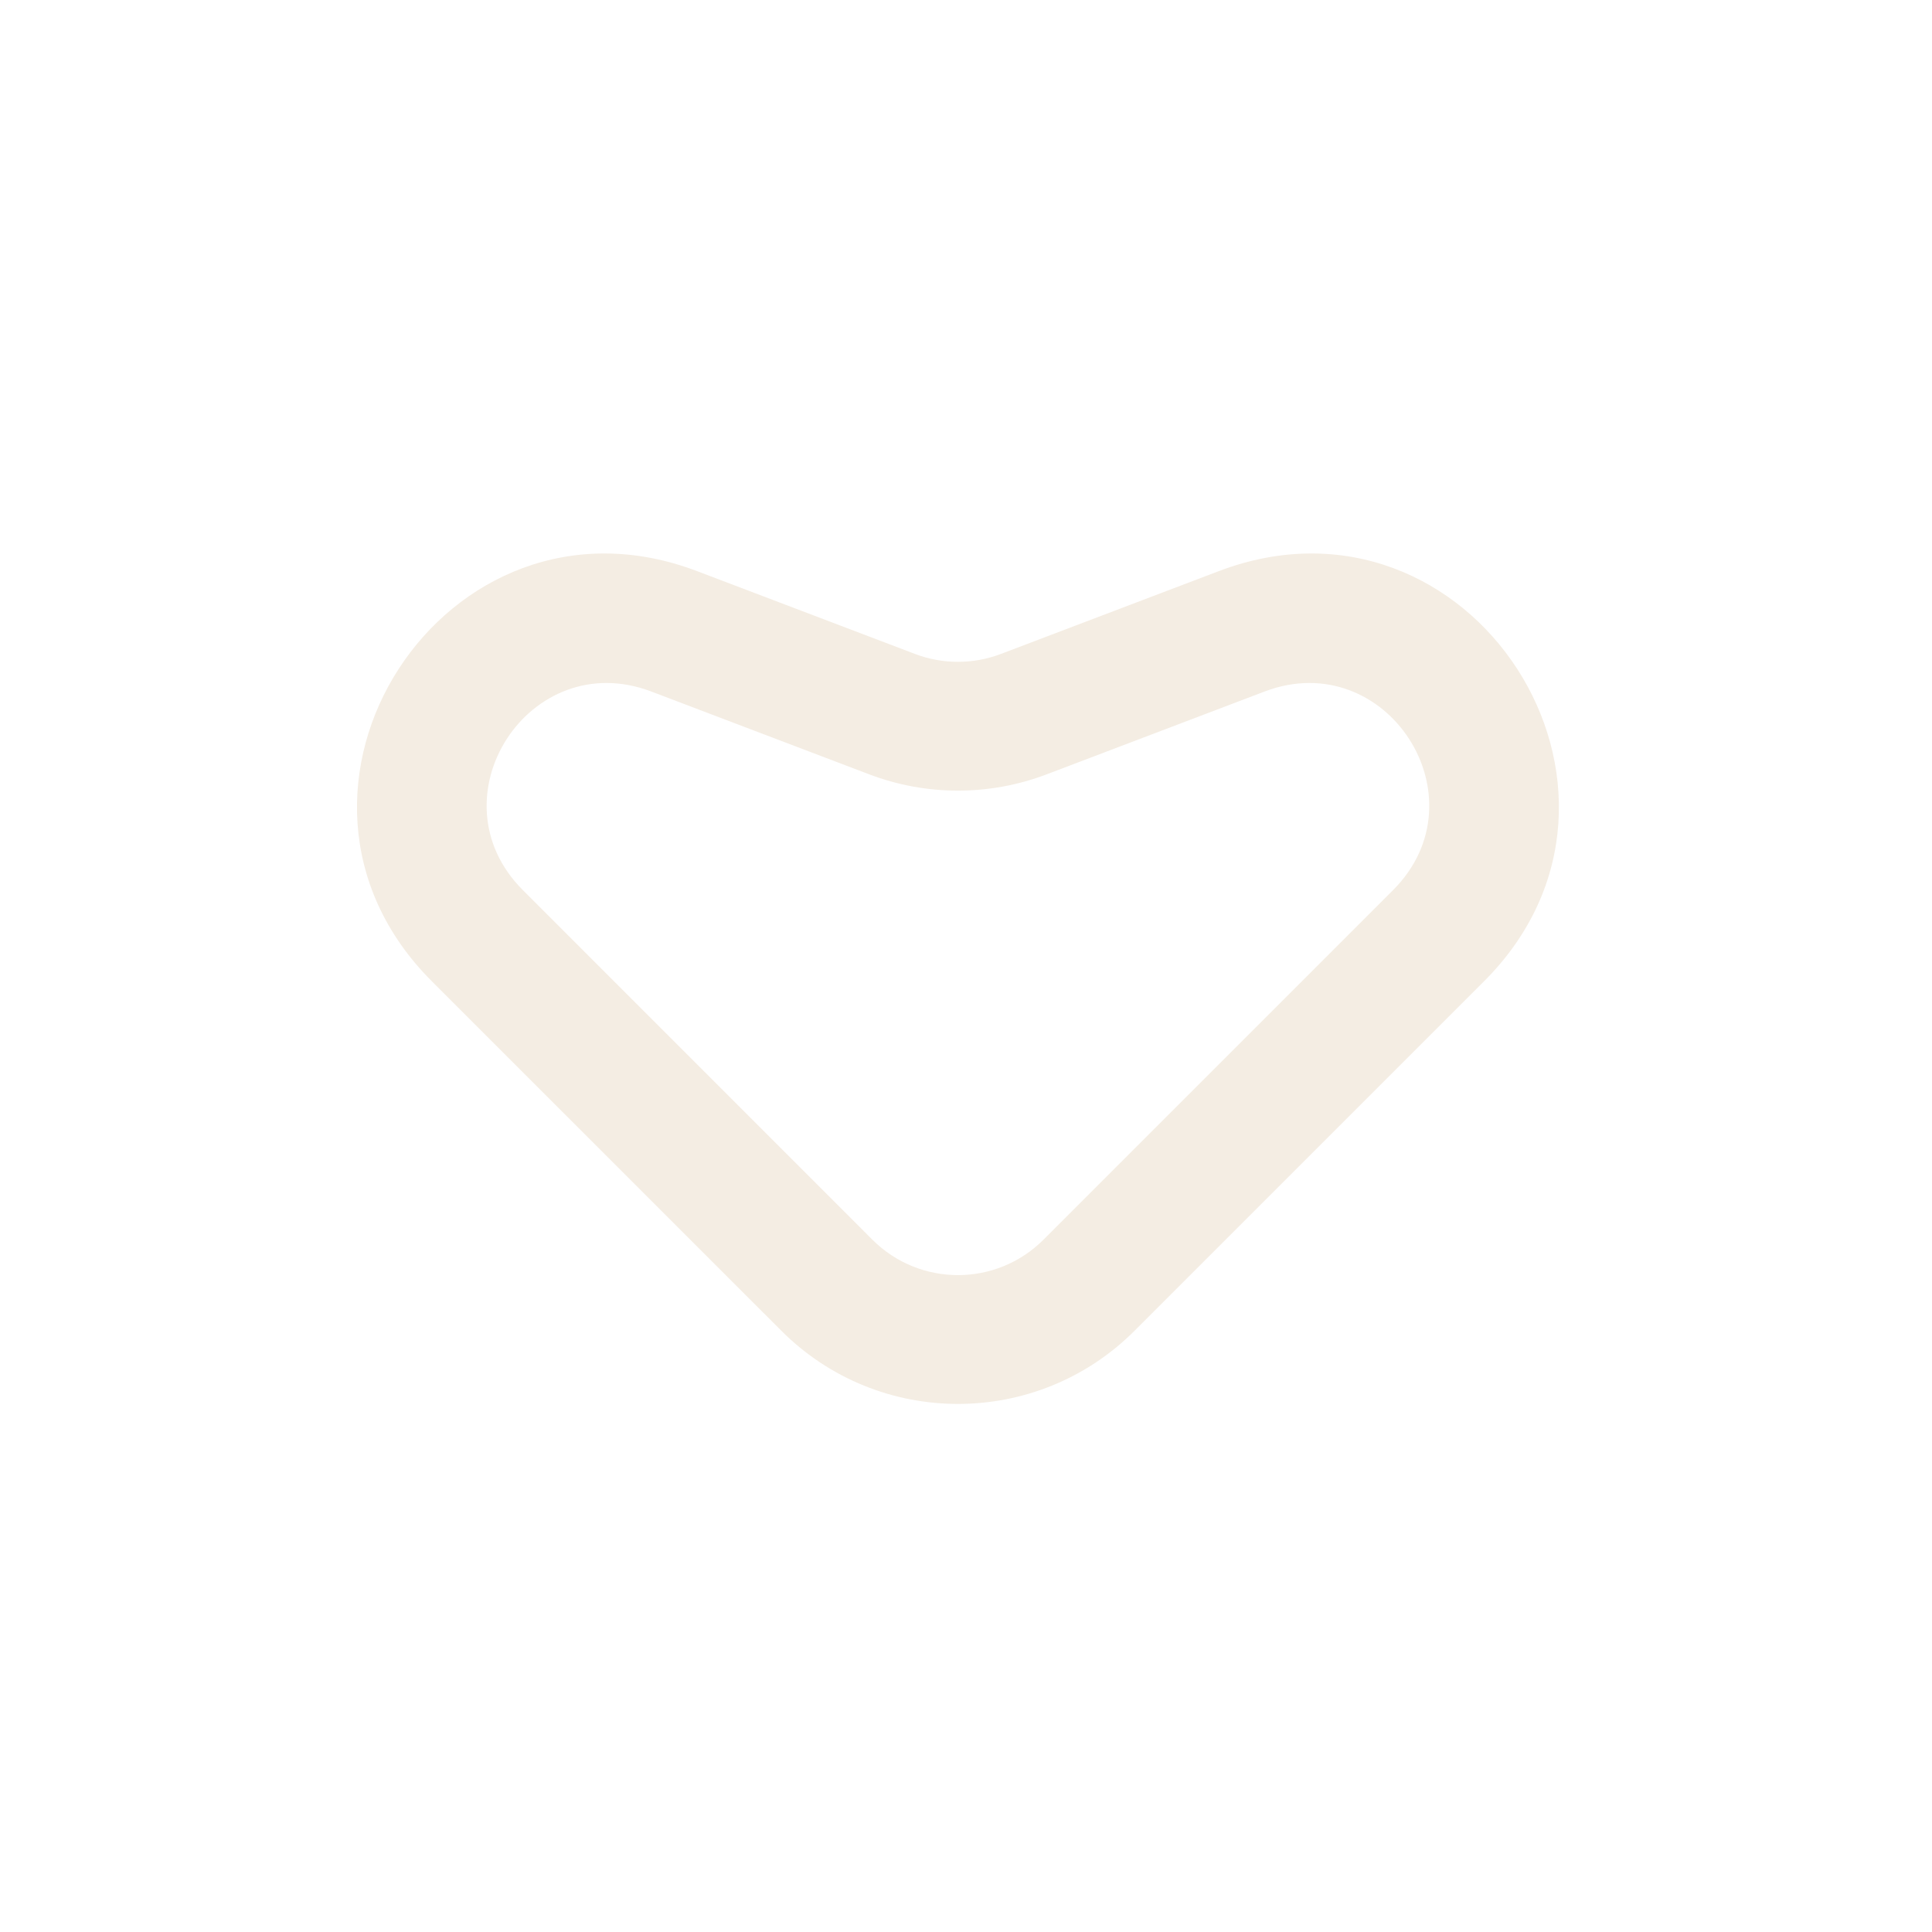
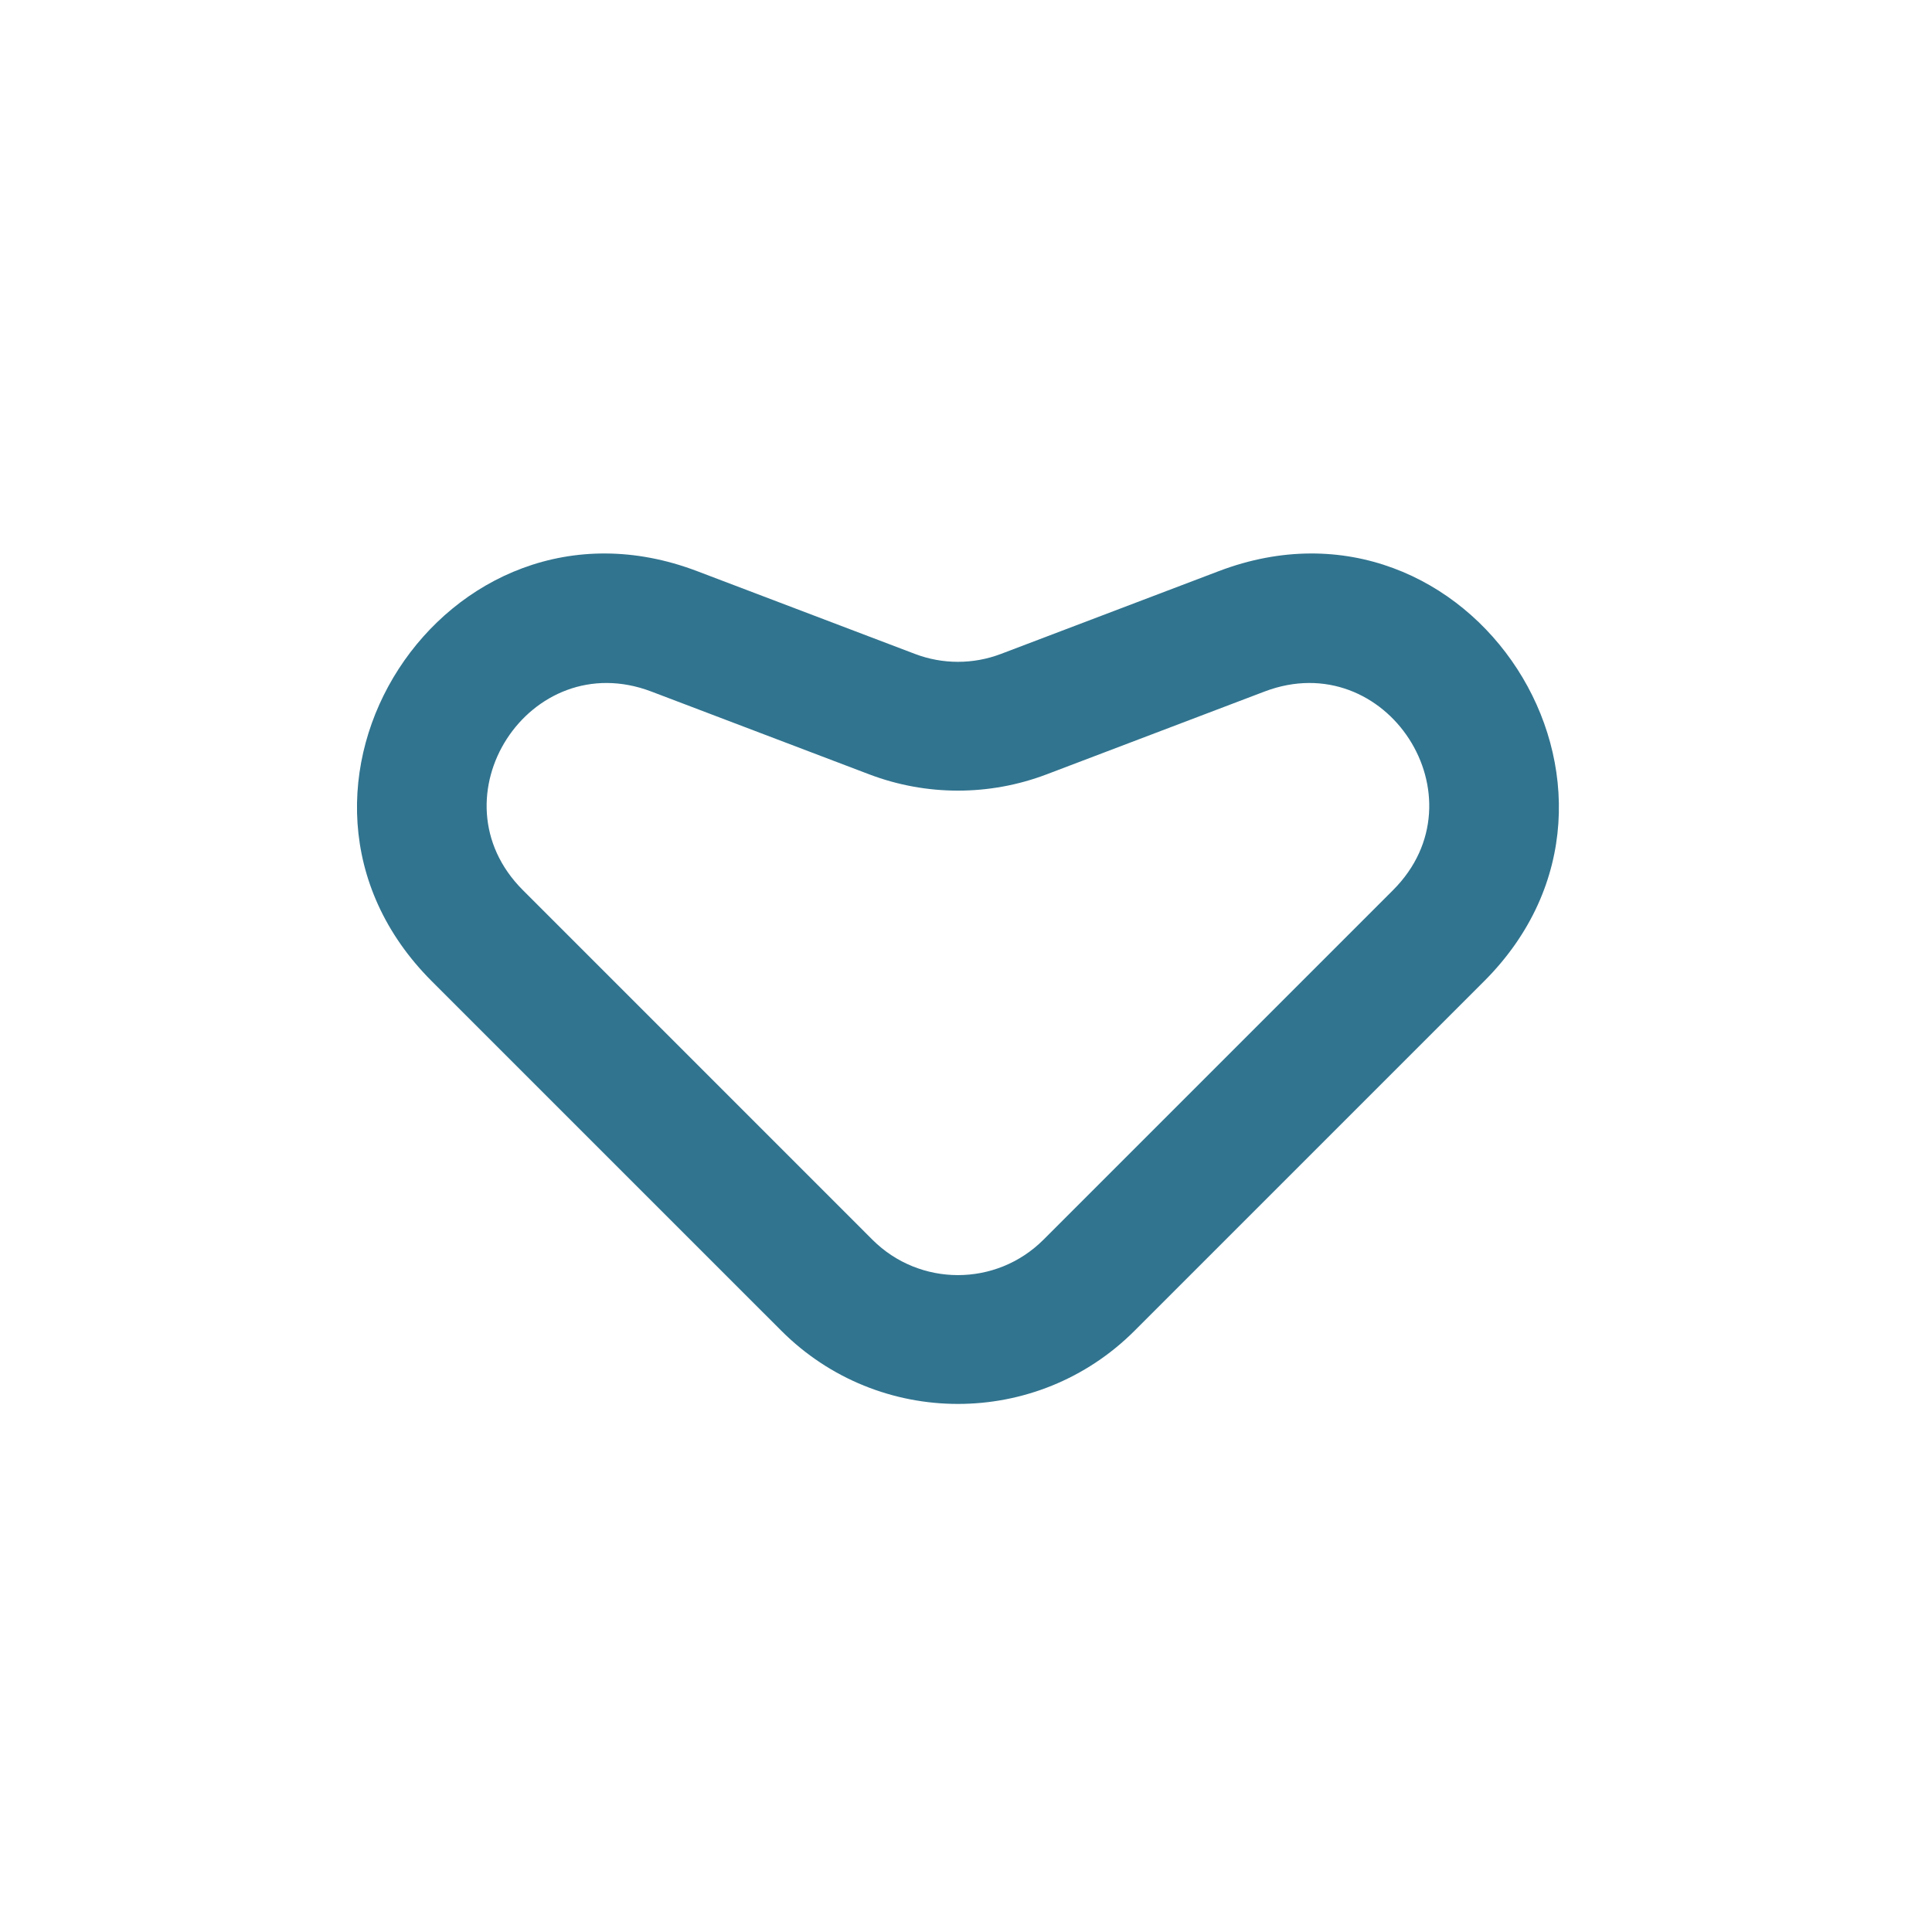
<svg xmlns="http://www.w3.org/2000/svg" width="75" height="75" viewBox="0 0 75 75" fill="none">
-   <path d="M18.529 36.322L16.761 38.09L16.761 38.09L18.529 36.322ZM26.172 24.508L25.284 26.845L25.284 26.845L26.172 24.508ZM34.632 27.723L35.52 25.386L35.52 25.386L34.632 27.723ZM39.743 27.723L40.631 30.06L40.631 30.06L39.743 27.723ZM48.202 24.508L49.09 26.845L49.09 26.845L48.202 24.508ZM55.846 36.322L54.078 34.554L54.078 34.554L55.846 36.322ZM42.275 49.893L40.507 48.125L40.507 48.125L42.275 49.893ZM32.1 49.893L33.867 48.125L33.867 48.125L32.1 49.893ZM20.297 34.554C16.718 30.976 20.554 25.048 25.284 26.845L27.06 22.171C17.292 18.459 9.372 30.701 16.761 38.09L20.297 34.554ZM33.743 30.06C35.962 30.903 38.413 30.903 40.631 30.06L38.855 25.386C37.781 25.794 36.594 25.794 35.52 25.386L33.743 30.06ZM40.631 30.06L49.09 26.845L47.314 22.171L38.855 25.386L40.631 30.06ZM49.09 26.845C53.821 25.048 57.656 30.976 54.078 34.554L57.614 38.09C65.003 30.701 57.083 18.459 47.314 22.171L49.09 26.845ZM54.078 34.554L40.507 48.125L44.043 51.66L57.614 38.09L54.078 34.554ZM40.507 48.125C38.674 49.958 35.701 49.958 33.867 48.125L30.332 51.66C34.118 55.447 40.257 55.447 44.043 51.66L40.507 48.125ZM25.284 26.845L33.743 30.06L35.52 25.386L27.06 22.171L25.284 26.845ZM16.761 38.09L30.332 51.66L33.867 48.125L20.297 34.554L16.761 38.09Z" fill="#F4EDE3" />
+   <path d="M18.529 36.322L16.761 38.09L18.529 36.322ZM26.172 24.508L25.284 26.845L25.284 26.845L26.172 24.508ZM34.632 27.723L35.52 25.386L35.52 25.386L34.632 27.723ZM39.743 27.723L40.631 30.06L40.631 30.06L39.743 27.723ZM48.202 24.508L49.09 26.845L49.09 26.845L48.202 24.508ZM55.846 36.322L54.078 34.554L54.078 34.554L55.846 36.322ZM42.275 49.893L40.507 48.125L40.507 48.125L42.275 49.893ZM32.1 49.893L33.867 48.125L32.1 49.893ZM20.297 34.554C16.718 30.976 20.554 25.048 25.284 26.845L27.06 22.171C17.292 18.459 9.372 30.701 16.761 38.09L20.297 34.554ZM33.743 30.06C35.962 30.903 38.413 30.903 40.631 30.06L38.855 25.386C37.781 25.794 36.594 25.794 35.52 25.386L33.743 30.06ZM40.631 30.06L49.09 26.845L47.314 22.171L38.855 25.386L40.631 30.06ZM49.09 26.845C53.821 25.048 57.656 30.976 54.078 34.554L57.614 38.09C65.003 30.701 57.083 18.459 47.314 22.171L49.09 26.845ZM54.078 34.554L40.507 48.125L44.043 51.66L57.614 38.09L54.078 34.554ZM40.507 48.125C38.674 49.958 35.701 49.958 33.867 48.125L30.332 51.66C34.118 55.447 40.257 55.447 44.043 51.66L40.507 48.125ZM25.284 26.845L33.743 30.06L35.52 25.386L27.06 22.171L25.284 26.845ZM16.761 38.09L30.332 51.66L33.867 48.125L20.297 34.554L16.761 38.09Z" fill="#31748F" />
</svg>
